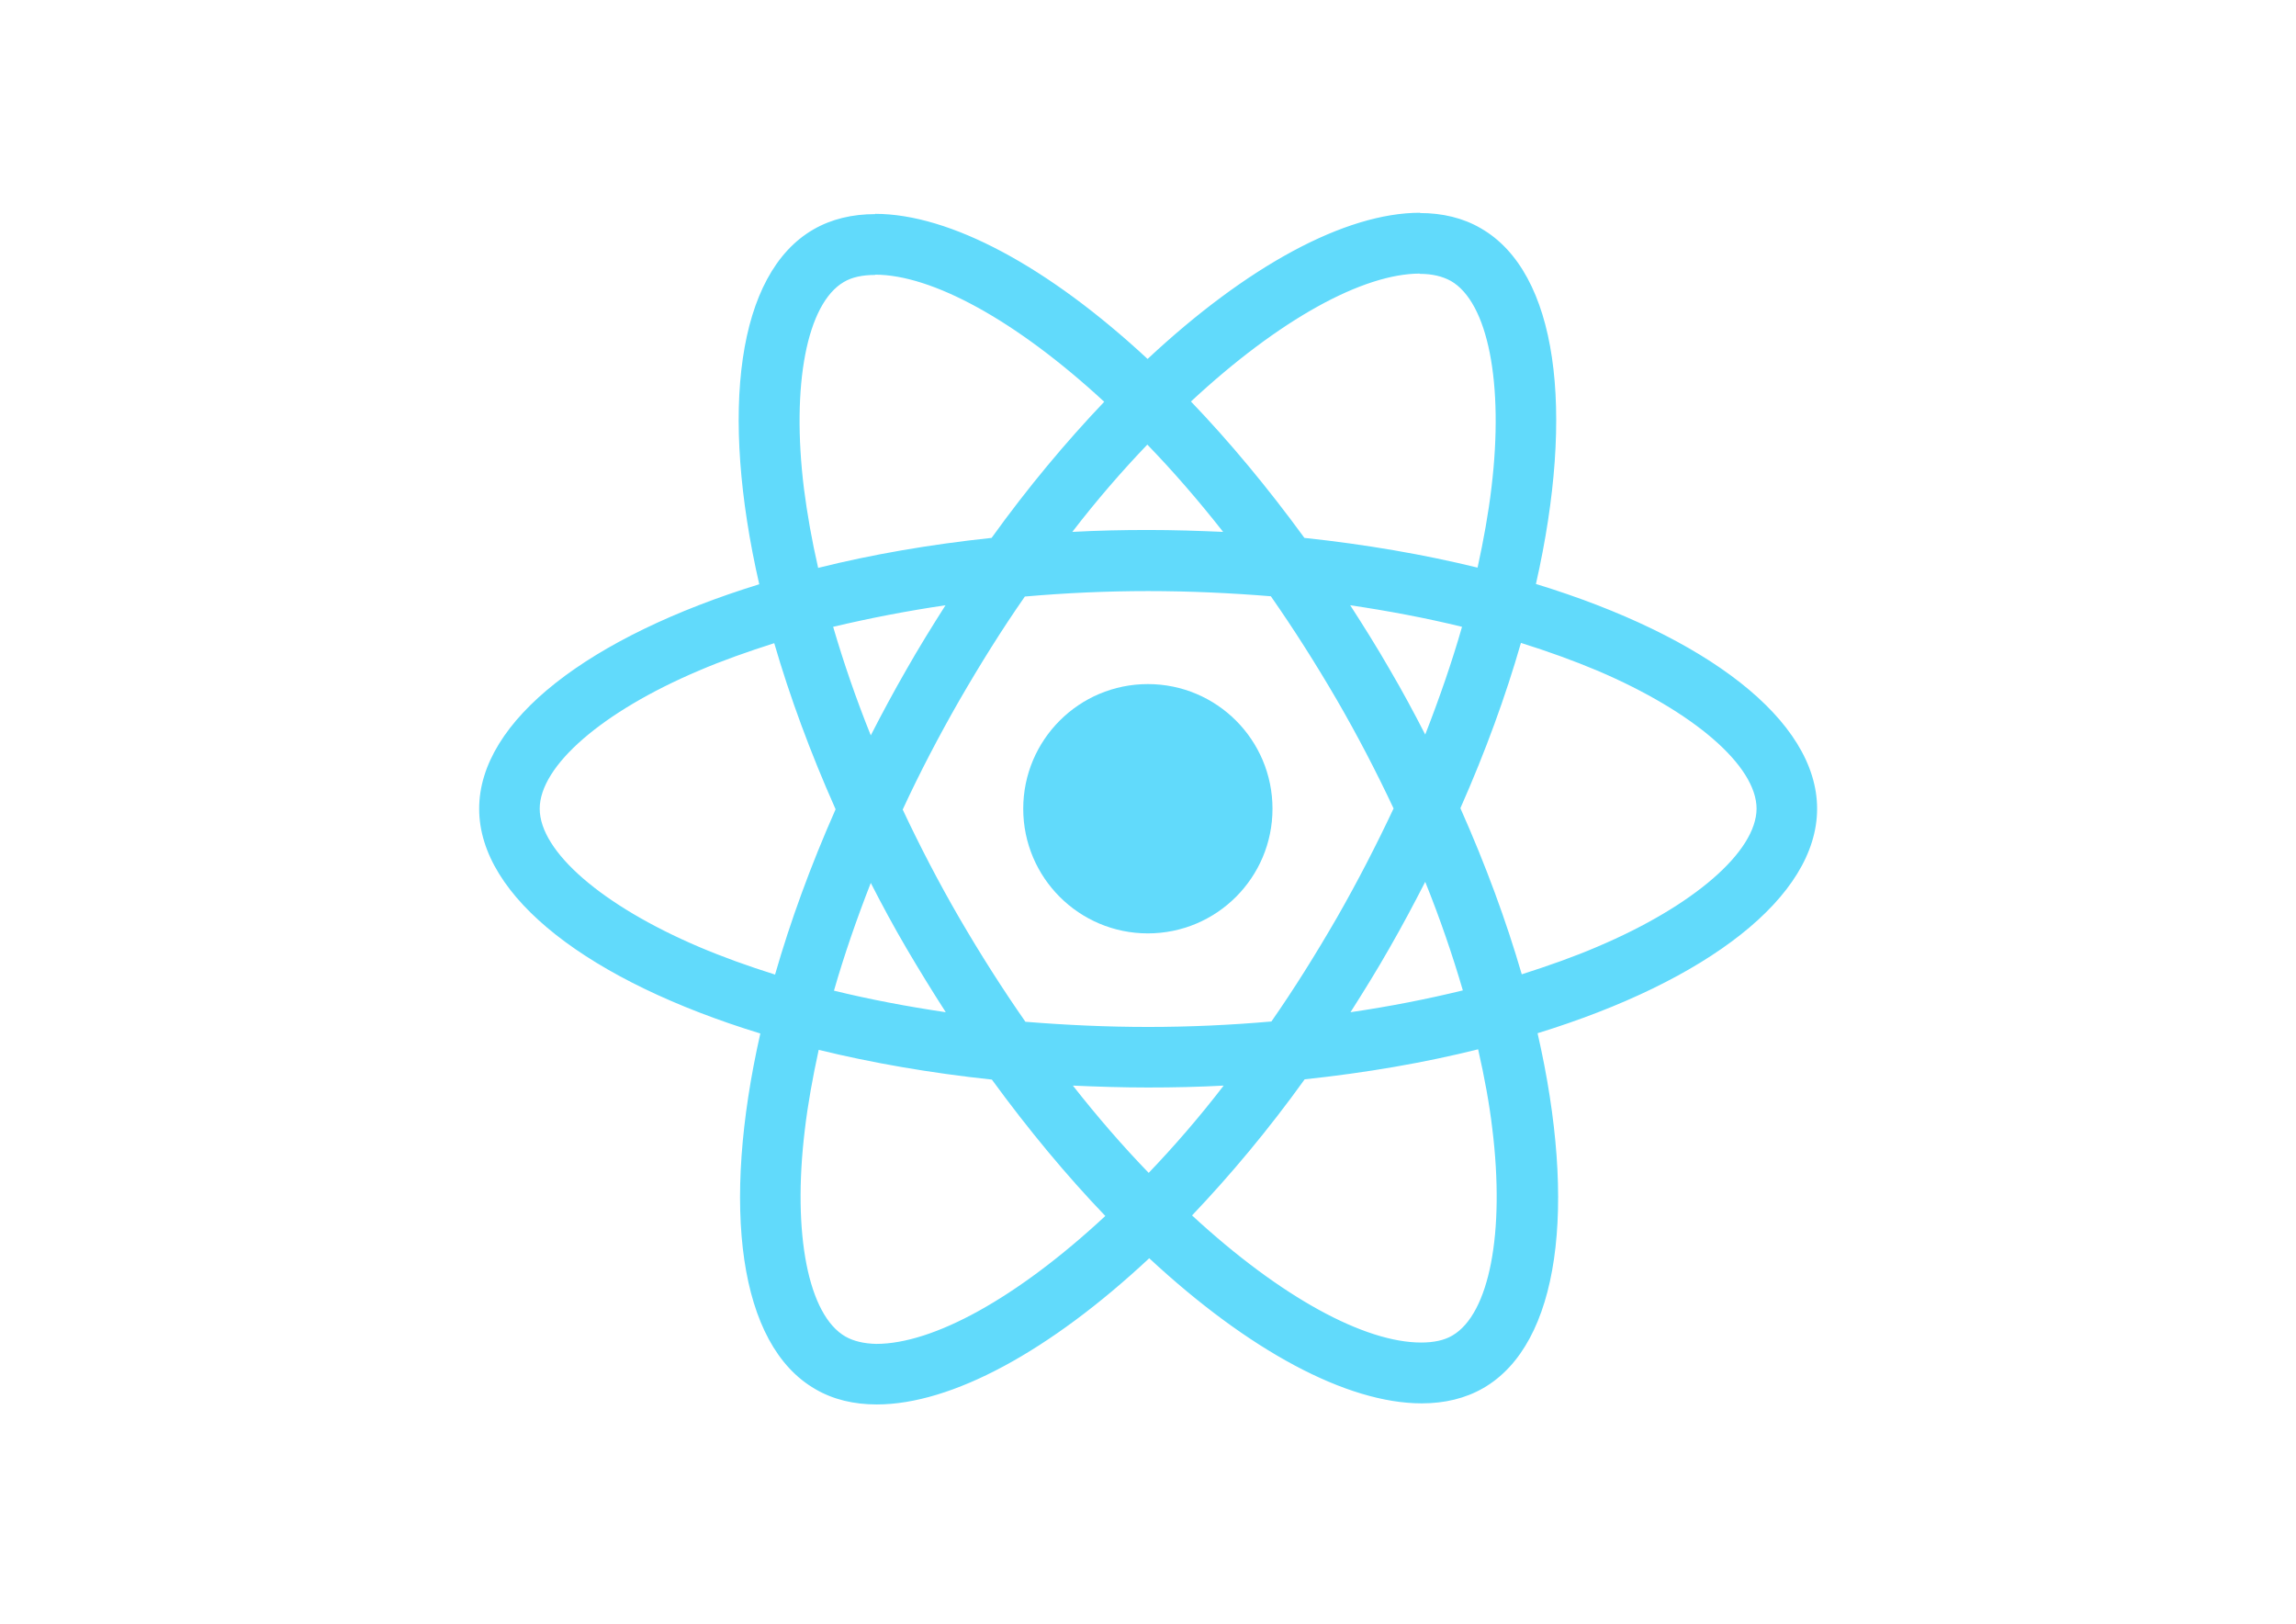
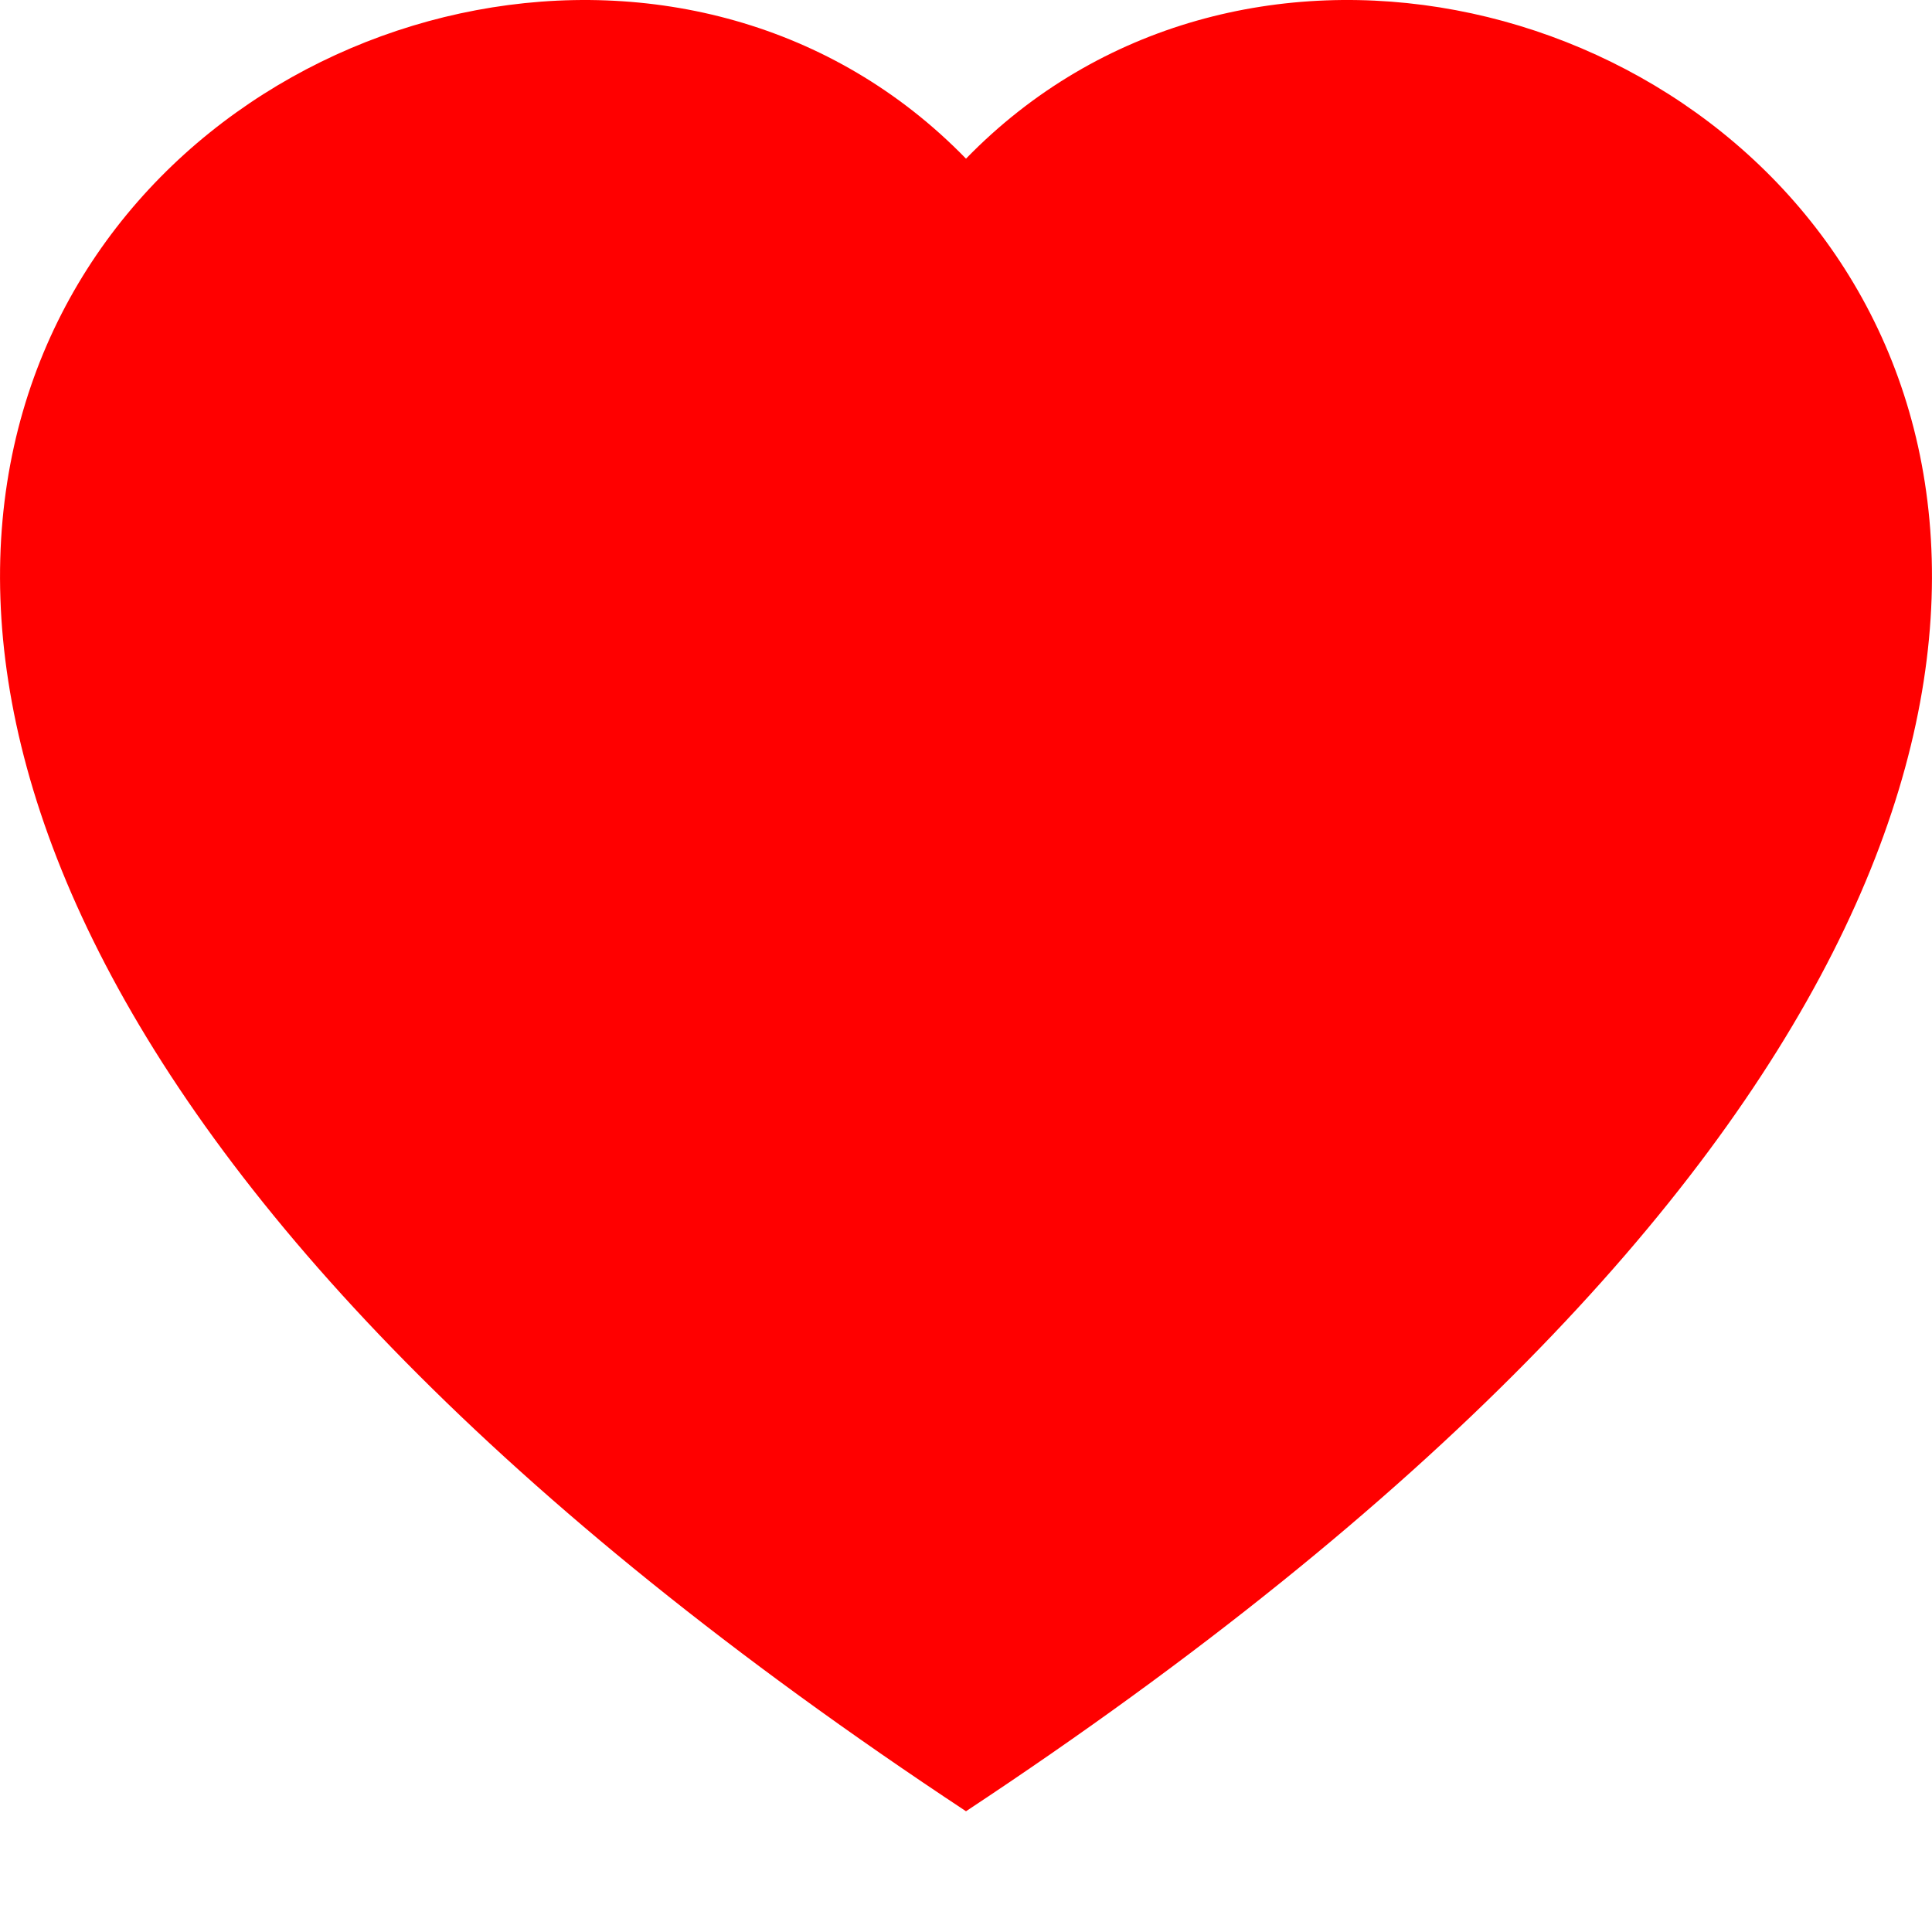
- <svg xmlns="http://www.w3.org/2000/svg" viewBox="0 0 841.9 595.3">
-   <g fill="#61DAFB">
-     <path d="M666.3 296.5c0-32.5-40.7-63.3-103.1-82.4 14.4-63.6 8-114.2-20.2-130.4-6.5-3.8-14.1-5.6-22.4-5.6v22.3c4.6 0 8.3.9 11.4 2.6 13.6 7.8 19.5 37.5 14.9 75.7-1.1 9.4-2.9 19.3-5.1 29.4-19.6-4.8-41-8.5-63.5-10.9-13.5-18.5-27.5-35.3-41.6-50 32.6-30.3 63.2-46.9 84-46.9V78c-27.5 0-63.5 19.6-99.9 53.6-36.4-33.8-72.4-53.2-99.9-53.2v22.3c20.7 0 51.4 16.5 84 46.6-14 14.7-28 31.4-41.3 49.9-22.6 2.4-44 6.1-63.6 11-2.3-10-4-19.7-5.2-29-4.7-38.2 1.1-67.9 14.6-75.8 3-1.8 6.9-2.6 11.5-2.6V78.5c-8.4 0-16 1.8-22.6 5.6-28.1 16.2-34.4 66.7-19.9 130.1-62.2 19.2-102.7 49.9-102.7 82.3 0 32.5 40.7 63.3 103.1 82.4-14.4 63.6-8 114.2 20.2 130.4 6.5 3.8 14.1 5.6 22.5 5.6 27.5 0 63.5-19.6 99.9-53.6 36.4 33.8 72.4 53.2 99.9 53.2 8.4 0 16-1.8 22.6-5.6 28.1-16.2 34.4-66.7 19.9-130.1 62-19.1 102.5-49.9 102.5-82.3zm-130.2-66.7c-3.7 12.9-8.3 26.2-13.5 39.5-4.1-8-8.4-16-13.1-24-4.6-8-9.5-15.8-14.4-23.4 14.2 2.1 27.9 4.7 41 7.9zm-45.8 106.5c-7.8 13.5-15.8 26.3-24.1 38.2-14.9 1.3-30 2-45.2 2-15.1 0-30.2-.7-45-1.9-8.3-11.9-16.4-24.6-24.2-38-7.6-13.1-14.5-26.4-20.8-39.8 6.2-13.4 13.2-26.8 20.7-39.9 7.8-13.5 15.8-26.3 24.1-38.2 14.9-1.3 30-2 45.2-2 15.1 0 30.2.7 45 1.9 8.3 11.9 16.4 24.6 24.2 38 7.6 13.1 14.5 26.4 20.8 39.8-6.3 13.4-13.2 26.8-20.7 39.9zm32.3-13c5.4 13.4 10 26.8 13.8 39.8-13.1 3.2-26.9 5.9-41.2 8 4.9-7.7 9.8-15.6 14.4-23.7 4.6-8 8.9-16.1 13-24.1zM421.2 430c-9.3-9.6-18.6-20.3-27.8-32 9 .4 18.2.7 27.5.7 9.4 0 18.7-.2 27.8-.7-9 11.7-18.3 22.4-27.5 32zm-74.4-58.9c-14.2-2.1-27.9-4.7-41-7.9 3.7-12.9 8.3-26.2 13.5-39.5 4.1 8 8.4 16 13.1 24 4.7 8 9.5 15.8 14.4 23.4zM420.7 163c9.3 9.6 18.6 20.3 27.8 32-9-.4-18.2-.7-27.5-.7-9.4 0-18.7.2-27.8.7 9-11.7 18.3-22.4 27.5-32zm-74 58.9c-4.9 7.7-9.8 15.6-14.4 23.7-4.6 8-8.9 16-13 24-5.4-13.4-10-26.8-13.8-39.8 13.1-3.1 26.9-5.8 41.2-7.9zm-90.5 125.2c-35.4-15.1-58.3-34.9-58.3-50.6 0-15.7 22.9-35.6 58.3-50.6 8.6-3.7 18-7 27.7-10.1 5.7 19.6 13.2 40 22.5 60.9-9.2 20.8-16.6 41.1-22.2 60.6-9.9-3.1-19.3-6.5-28-10.2zM310 490c-13.6-7.8-19.5-37.5-14.9-75.7 1.1-9.4 2.9-19.3 5.1-29.4 19.6 4.8 41 8.5 63.5 10.9 13.5 18.5 27.5 35.3 41.6 50-32.6 30.3-63.2 46.9-84 46.9-4.5-.1-8.3-1-11.3-2.7zm237.2-76.2c4.7 38.2-1.1 67.9-14.6 75.8-3 1.8-6.9 2.6-11.5 2.6-20.7 0-51.4-16.5-84-46.6 14-14.7 28-31.4 41.3-49.9 22.6-2.4 44-6.1 63.6-11 2.3 10.1 4.1 19.8 5.2 29.1zm38.5-66.7c-8.6 3.7-18 7-27.7 10.1-5.7-19.6-13.2-40-22.5-60.9 9.2-20.8 16.6-41.1 22.2-60.6 9.9 3.1 19.3 6.5 28.1 10.2 35.4 15.1 58.3 34.9 58.3 50.6-.1 15.7-23 35.6-58.4 50.6zM320.8 78.4z" />
-     <circle cx="420.9" cy="296.5" r="45.7" />
-     <path d="M520.5 78.1z" />
-   </g>
+ <svg xmlns="http://www.w3.org/2000/svg" style="color: red" width="16" height="16" fill="currentColor" class="bi bi-heart-fill" viewBox="0 0 16 16">
+   <path fill-rule="evenodd" d="M8 1.314C12.438-3.248 23.534 4.735 8 15-7.534 4.736 3.562-3.248 8 1.314z" fill="red" />
</svg>
